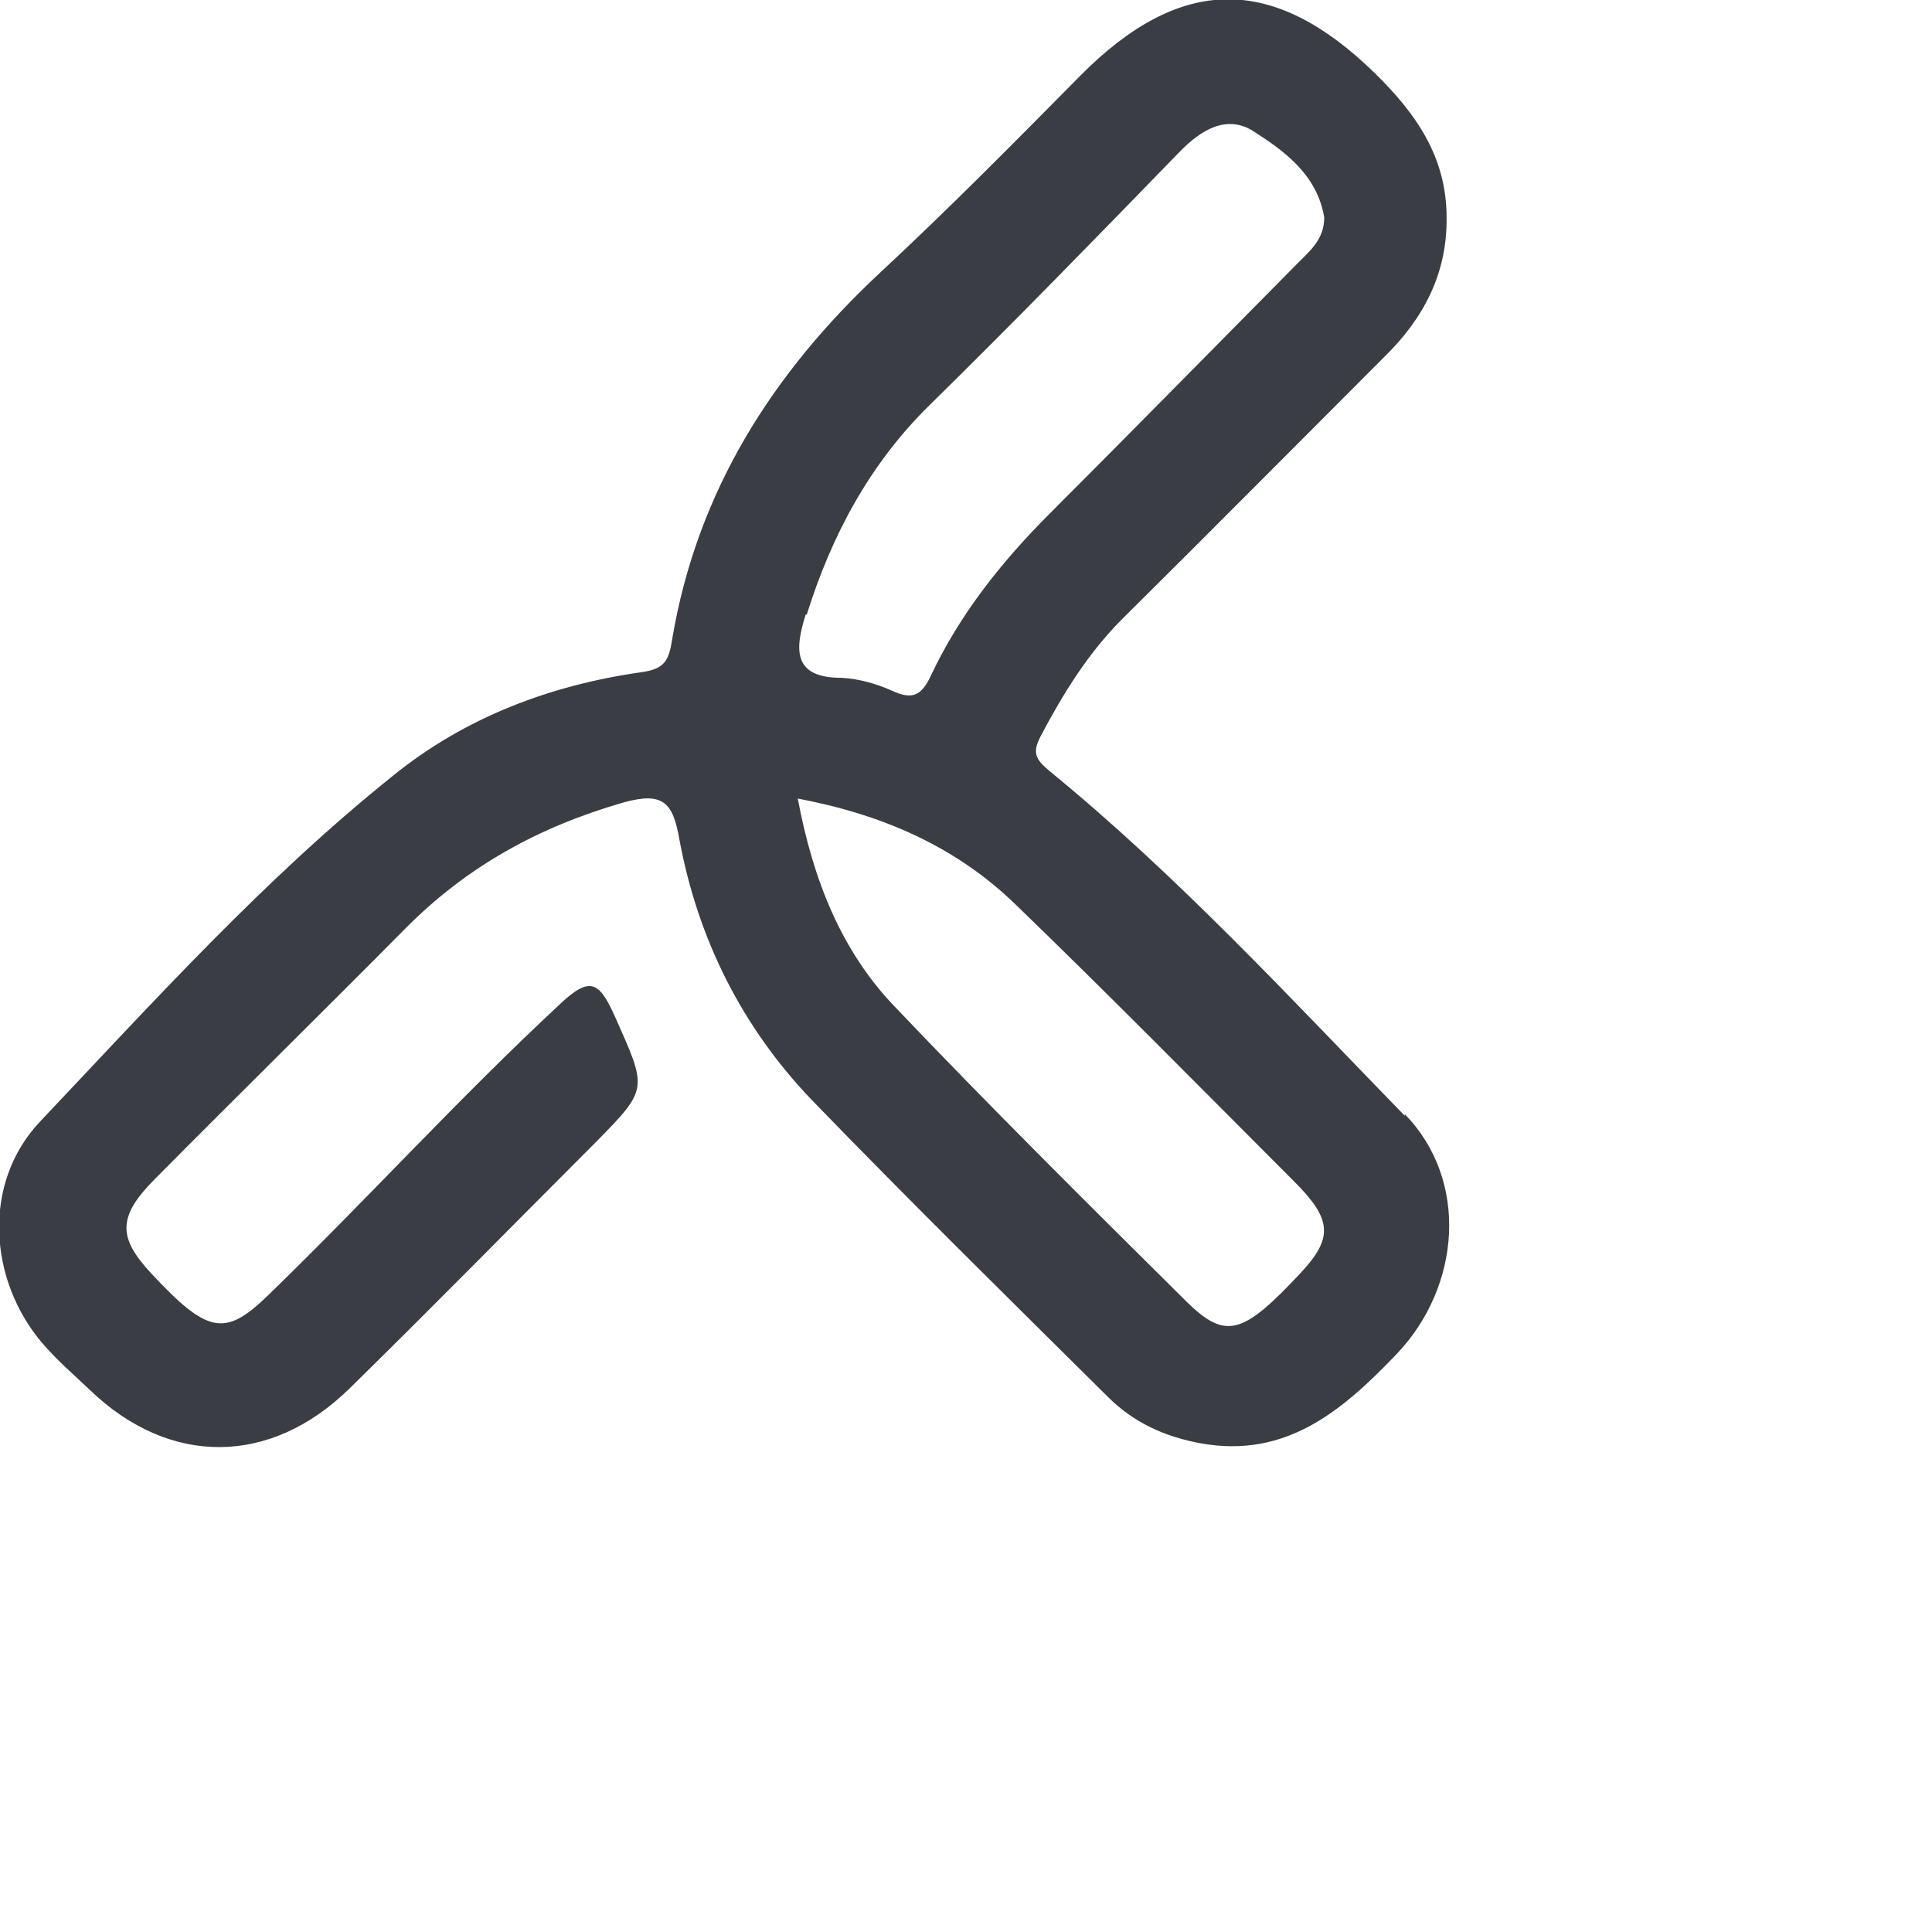
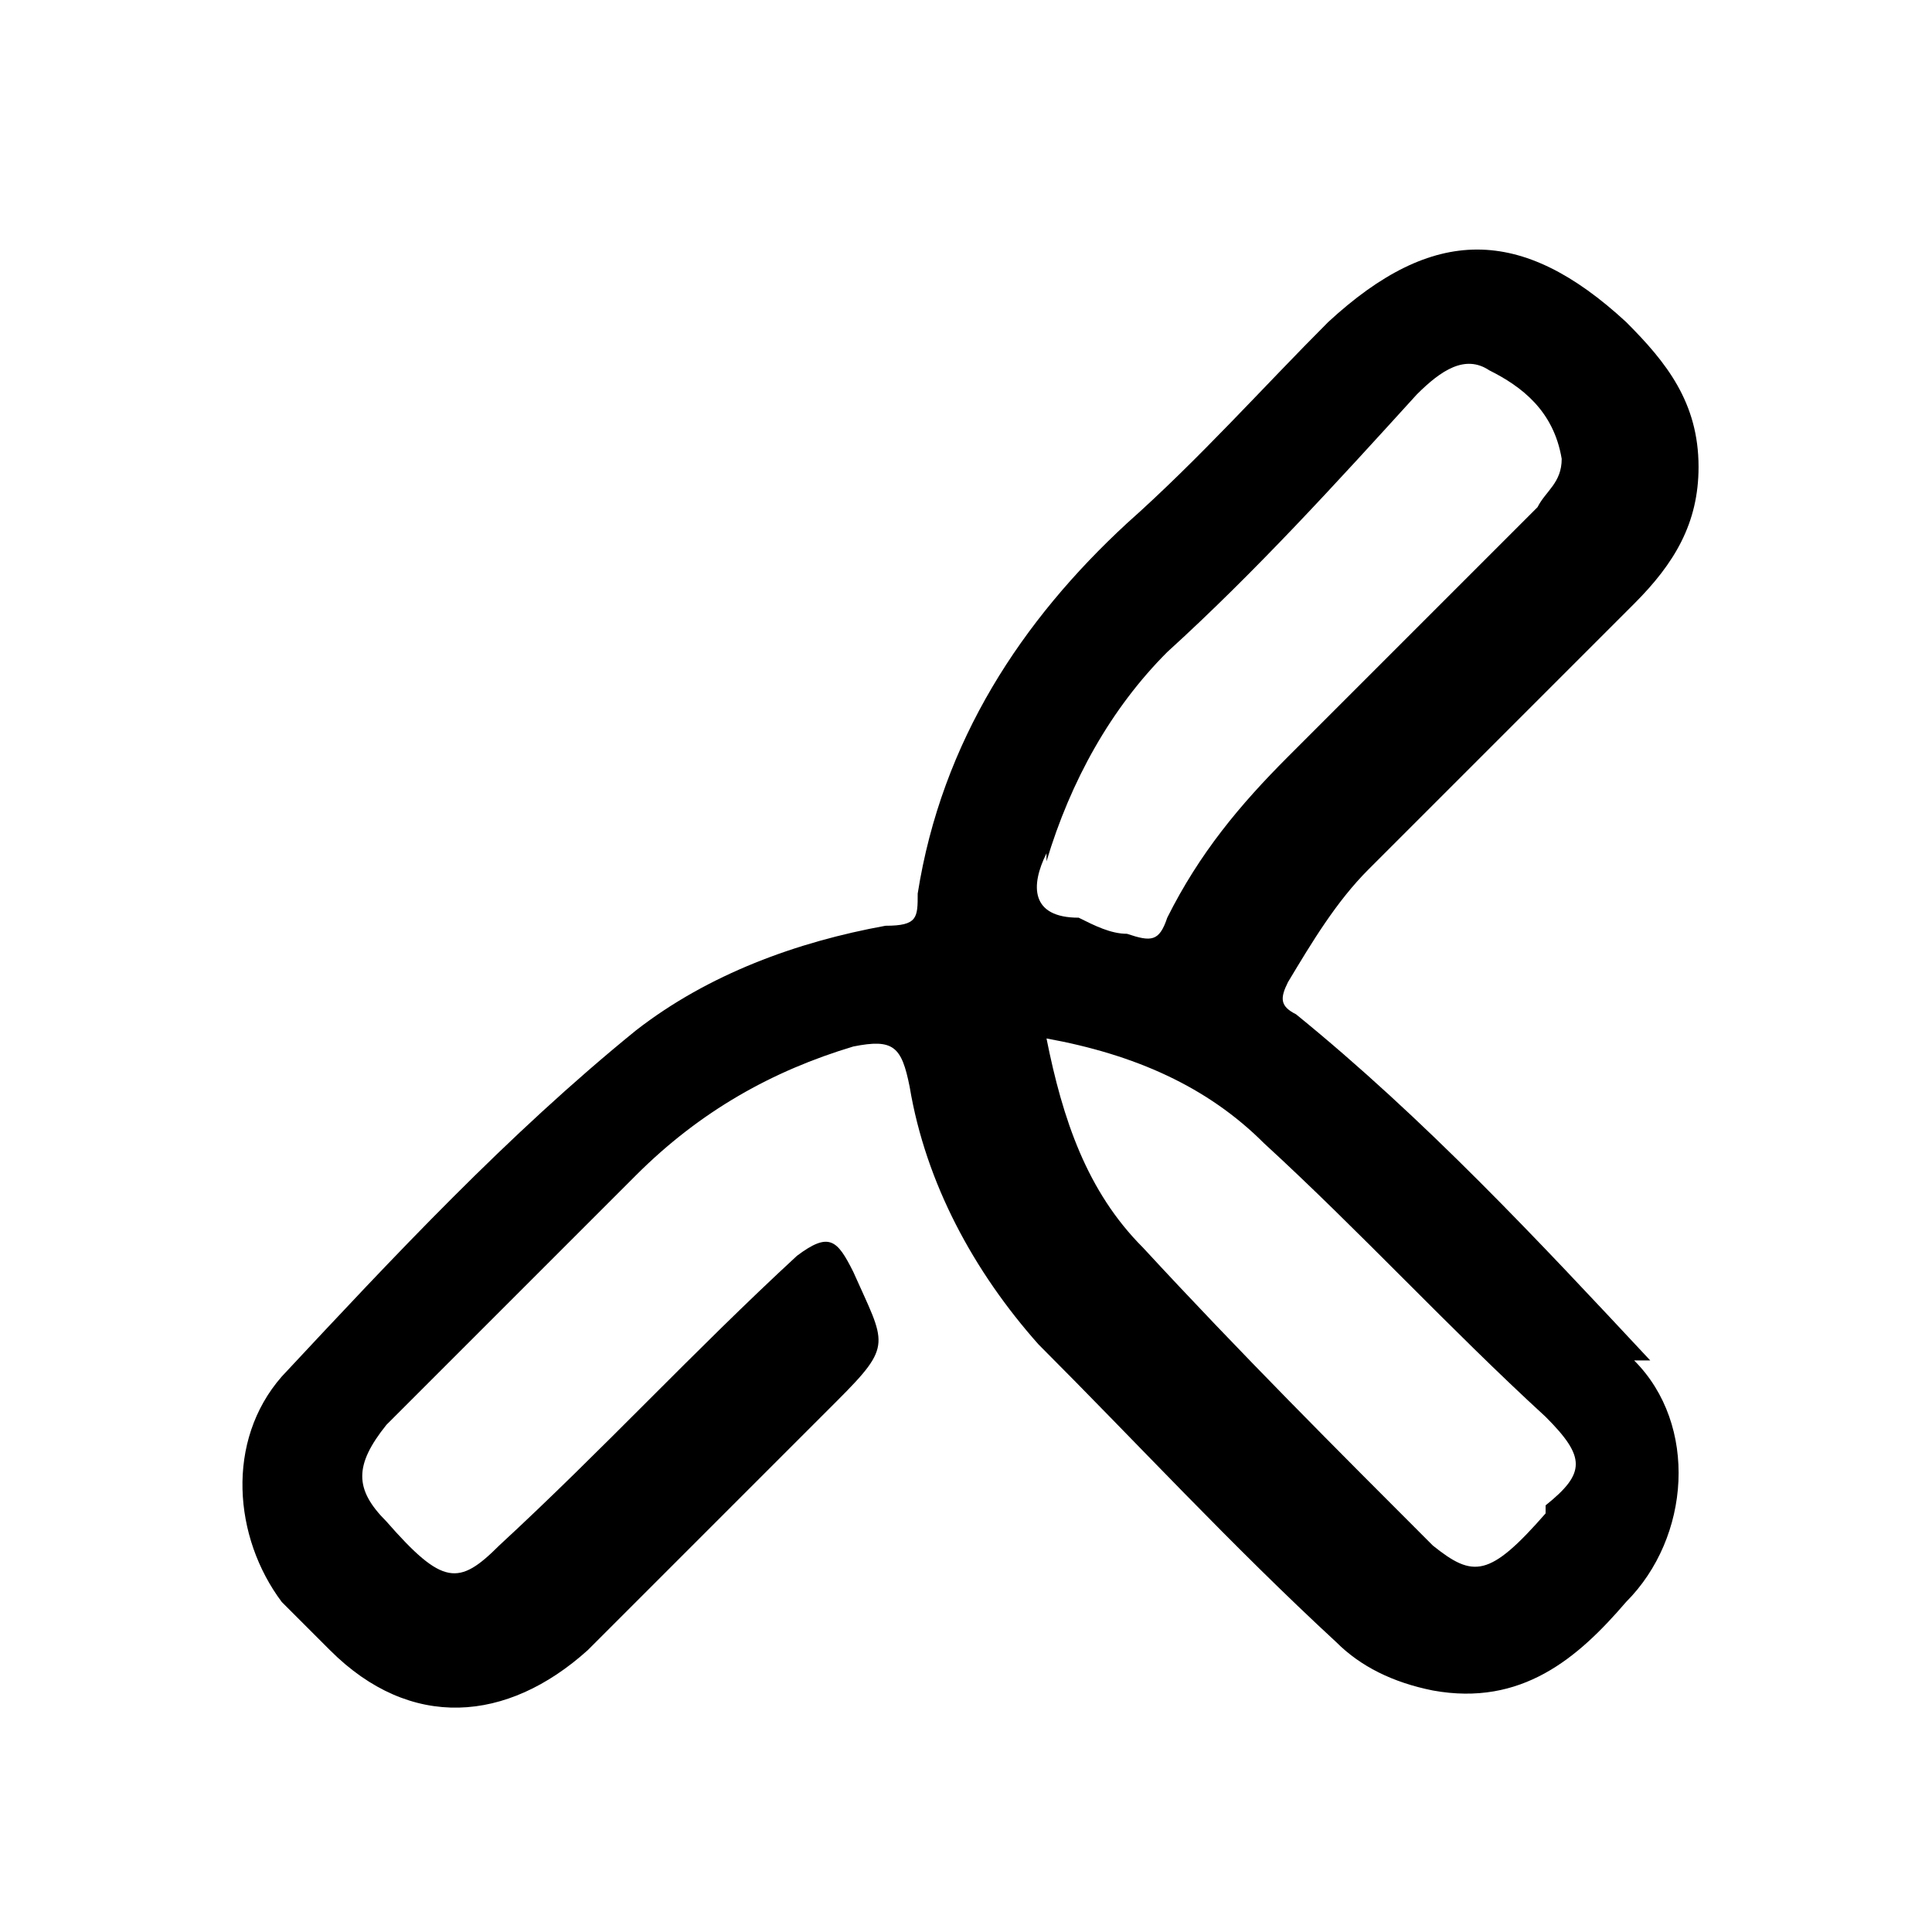
- <svg xmlns="http://www.w3.org/2000/svg" id="_图层_1" data-name="图层_1" viewBox="0 0 24 24" fill="#3A3E44">
-   <path class="cls-1" d="M17.45,13.86c-1.43-1.47-2.82-2.98-4.41-4.28-.18-.15-.22-.23-.11-.44.28-.53.59-1.03,1.01-1.45,1.09-1.08,2.17-2.17,3.26-3.26.48-.47.78-1.03.77-1.73,0-.75-.38-1.29-.89-1.79-1.26-1.23-2.41-1.23-3.66.03-.82.83-1.64,1.66-2.49,2.45-1.33,1.24-2.27,2.71-2.58,4.55-.04.26-.09.37-.38.41-1.13.16-2.19.56-3.08,1.28-1.6,1.28-2.98,2.81-4.39,4.3-.73.77-.64,1.98.03,2.76.18.21.39.39.59.58.99.95,2.24.94,3.22-.02,1.03-1.01,2.04-2.04,3.06-3.06.66-.67.64-.66.24-1.56-.19-.42-.3-.52-.68-.16-1.26,1.17-2.42,2.45-3.65,3.64-.52.5-.74.45-1.43-.29-.42-.45-.42-.71.05-1.18,1.03-1.04,2.07-2.06,3.1-3.1.77-.78,1.67-1.27,2.71-1.57.5-.14.62,0,.7.46.23,1.24.78,2.33,1.64,3.23,1.21,1.25,2.45,2.47,3.68,3.69.32.32.71.5,1.16.58,1.06.19,1.76-.41,2.43-1.11.8-.84.9-2.16.1-2.98ZM10.02,7.64c.31-.99.78-1.87,1.52-2.6,1.05-1.03,2.08-2.09,3.11-3.15.27-.28.59-.47.92-.26.39.25.79.54.88,1.07,0,.27-.17.41-.33.57-1.03,1.04-2.05,2.08-3.08,3.11-.59.59-1.11,1.24-1.47,2-.12.26-.23.32-.49.2-.2-.09-.42-.15-.63-.16-.6,0-.58-.35-.44-.79ZM16.16,15.81c-.72.77-.93.84-1.42.36-1.22-1.21-2.44-2.42-3.63-3.67-.66-.69-1.01-1.57-1.2-2.58,1.06.2,1.97.6,2.71,1.32,1.17,1.13,2.31,2.29,3.46,3.44.47.47.48.7.08,1.13Z" />
+ <svg xmlns="http://www.w3.org/2000/svg" version="1.1" viewBox="0 0 24 24">
+   <g>
+     <g id="_图层_1">
+       <path class="cls-1" d="M20.5,16.9c-1.4-1.5-2.8-3-4.4-4.3-.2-.1-.2-.2-.1-.4.3-.5.6-1,1-1.4,1.1-1.1,2.2-2.2,3.3-3.3.5-.5.8-1,.8-1.7,0-.8-.4-1.3-.9-1.8-1.3-1.2-2.4-1.2-3.7,0-.8.8-1.6,1.7-2.5,2.5-1.3,1.2-2.3,2.7-2.6,4.6,0,.3,0,.4-.4.4-1.1.2-2.2.6-3.1,1.3-1.6,1.3-3,2.8-4.4,4.3-.7.8-.6,2,0,2.8.2.2.4.4.6.6,1,1,2.2.9,3.2,0,1-1,2-2,3.1-3.1.7-.7.6-.7.2-1.6-.2-.4-.3-.5-.7-.2-1.3,1.2-2.4,2.4-3.7,3.6-.5.5-.7.5-1.4-.3-.4-.4-.4-.7,0-1.2,1-1,2.1-2.1,3.1-3.1.8-.8,1.7-1.3,2.7-1.6.5-.1.6,0,.7.5.2,1.2.8,2.3,1.6,3.2,1.2,1.2,2.4,2.5,3.7,3.7.3.3.7.5,1.2.6,1.1.2,1.8-.4,2.4-1.1.8-.8.9-2.2.1-3h0ZM13,10.7c.3-1,.8-1.9,1.5-2.6,1.1-1,2.1-2.1,3.1-3.2.3-.3.6-.5.9-.3.4.2.8.5.9,1.1,0,.3-.2.4-.3.6-1,1-2.1,2.1-3.1,3.1-.6.6-1.1,1.2-1.5,2-.1.3-.2.3-.5.2-.2,0-.4-.1-.6-.2-.6,0-.6-.4-.4-.8h0ZM19.2,18.8c-.7.8-.9.8-1.4.4-1.2-1.2-2.4-2.4-3.6-3.7-.7-.7-1-1.6-1.2-2.6,1.1.2,2,.6,2.7,1.3,1.2,1.1,2.3,2.3,3.5,3.4.5.5.5.7,0,1.1Z" />
+     </g>
+   </g>
</svg>
